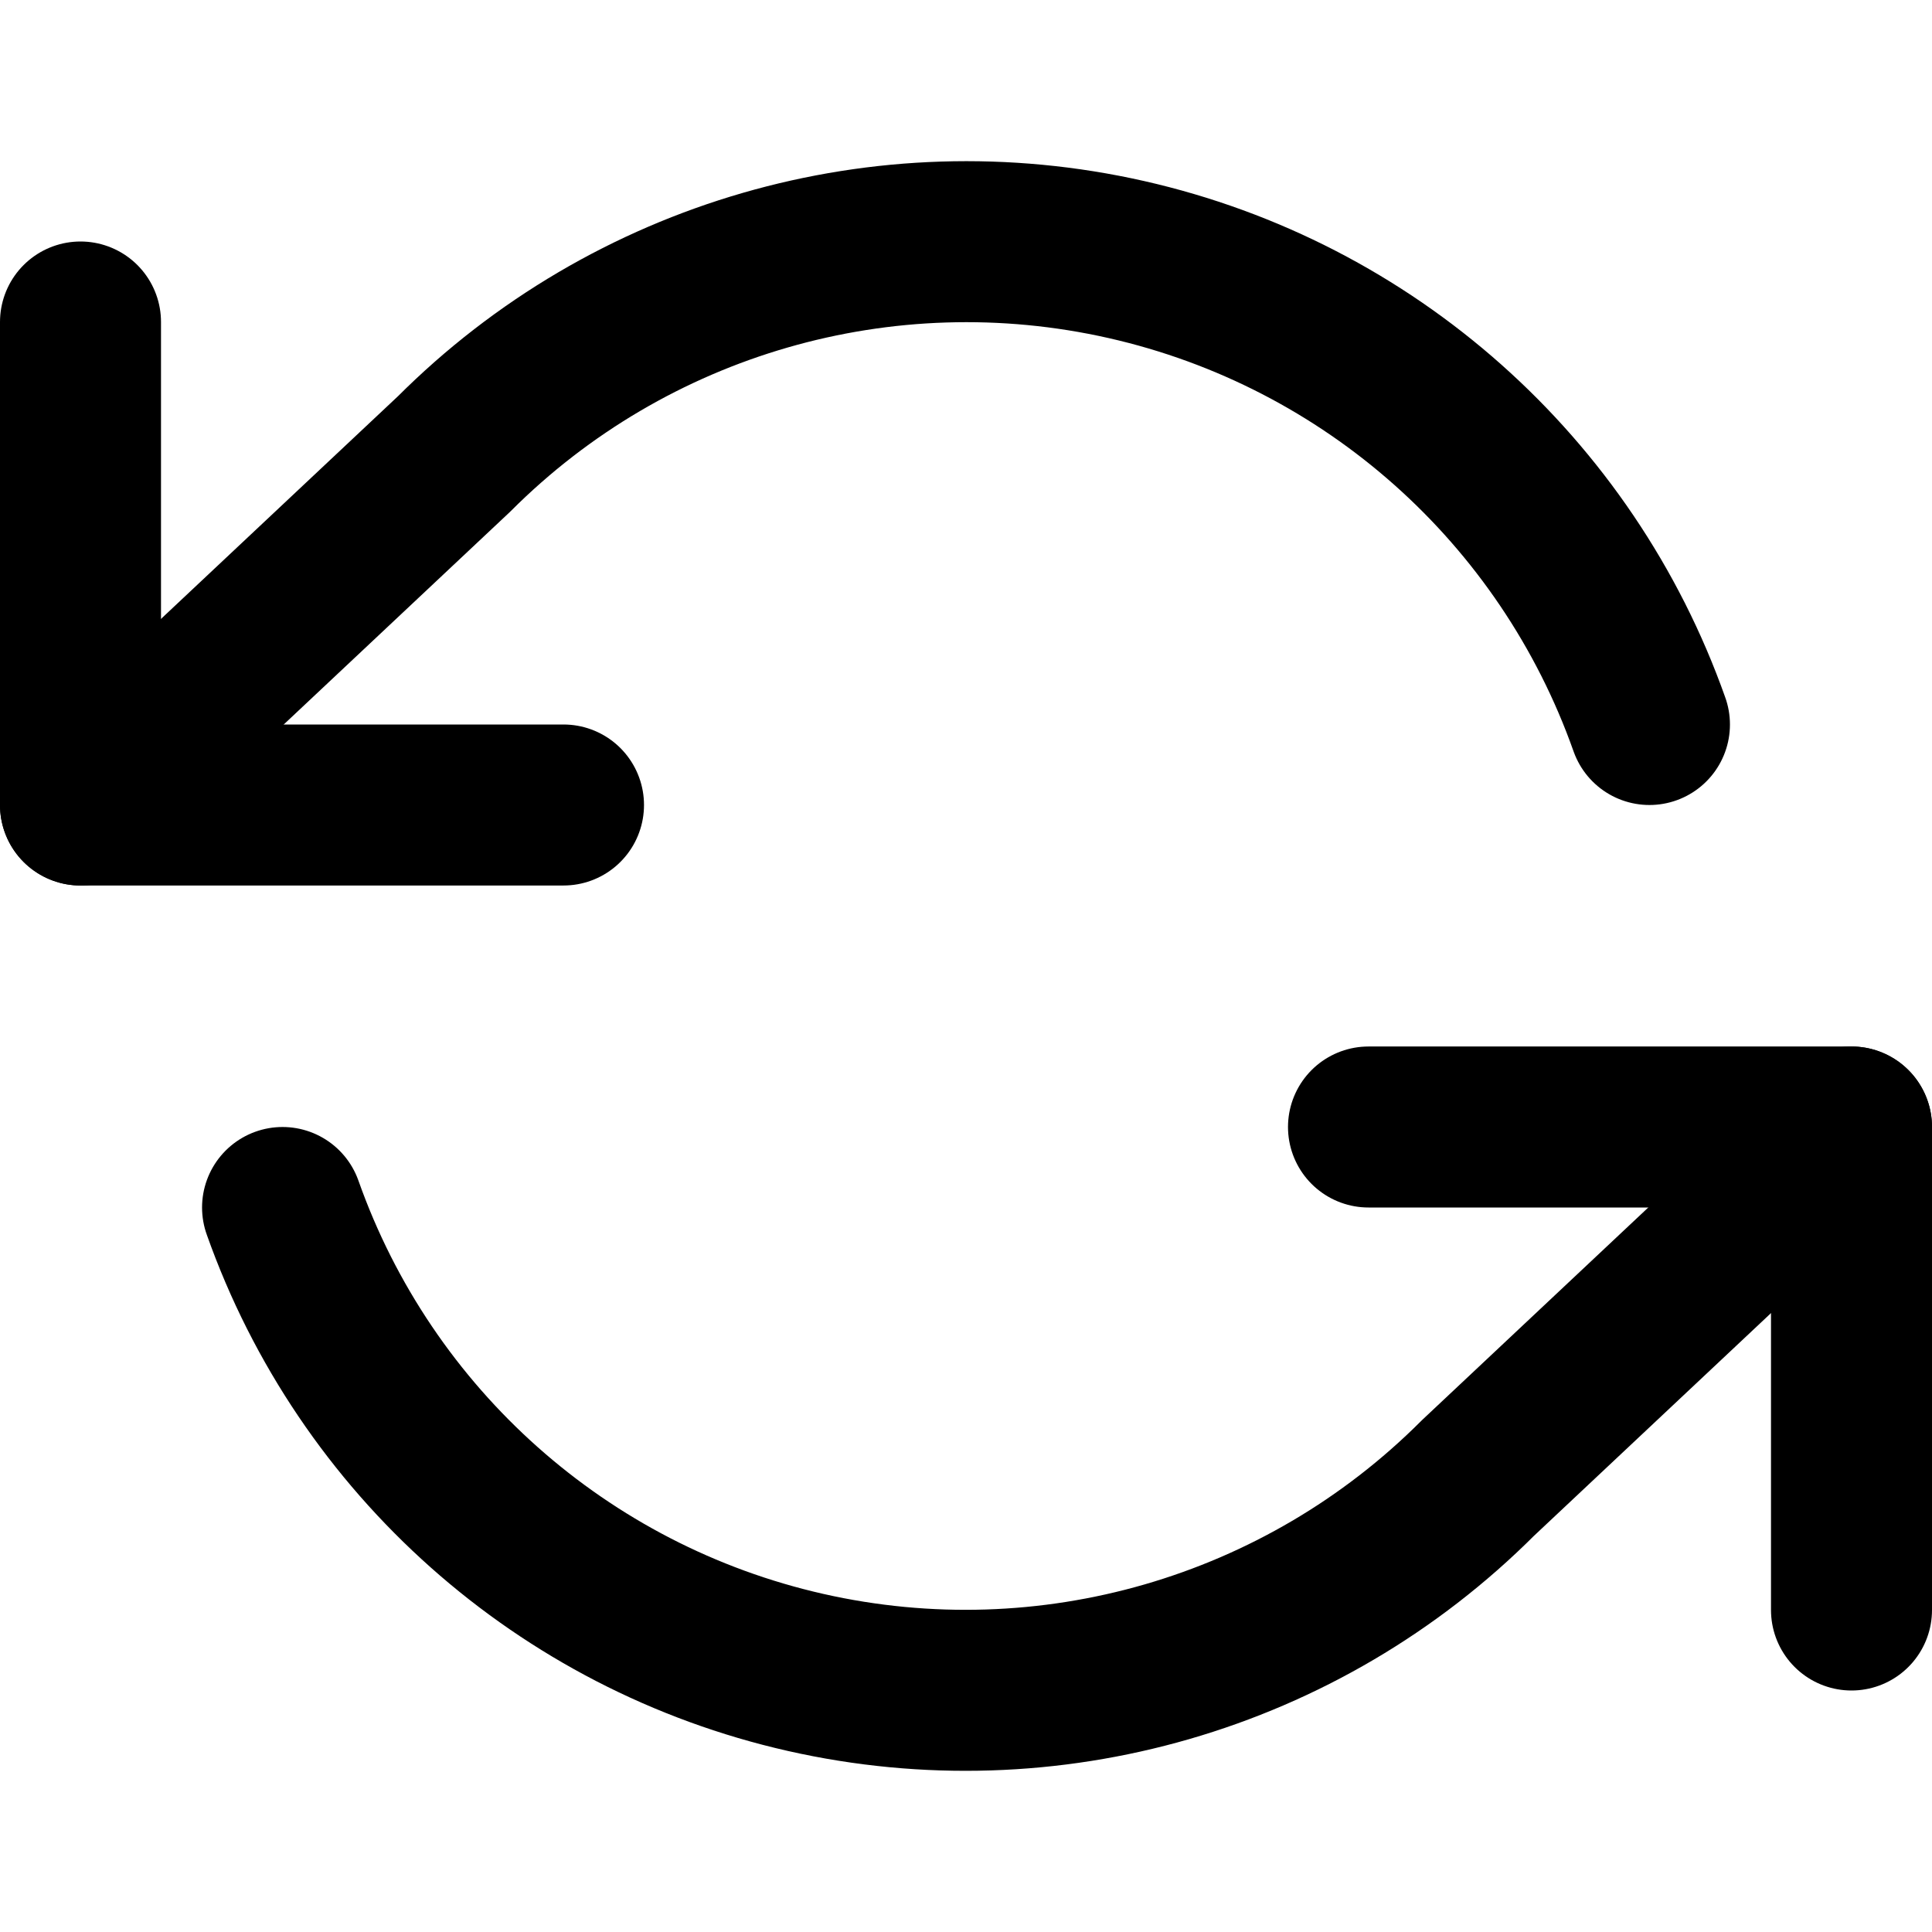
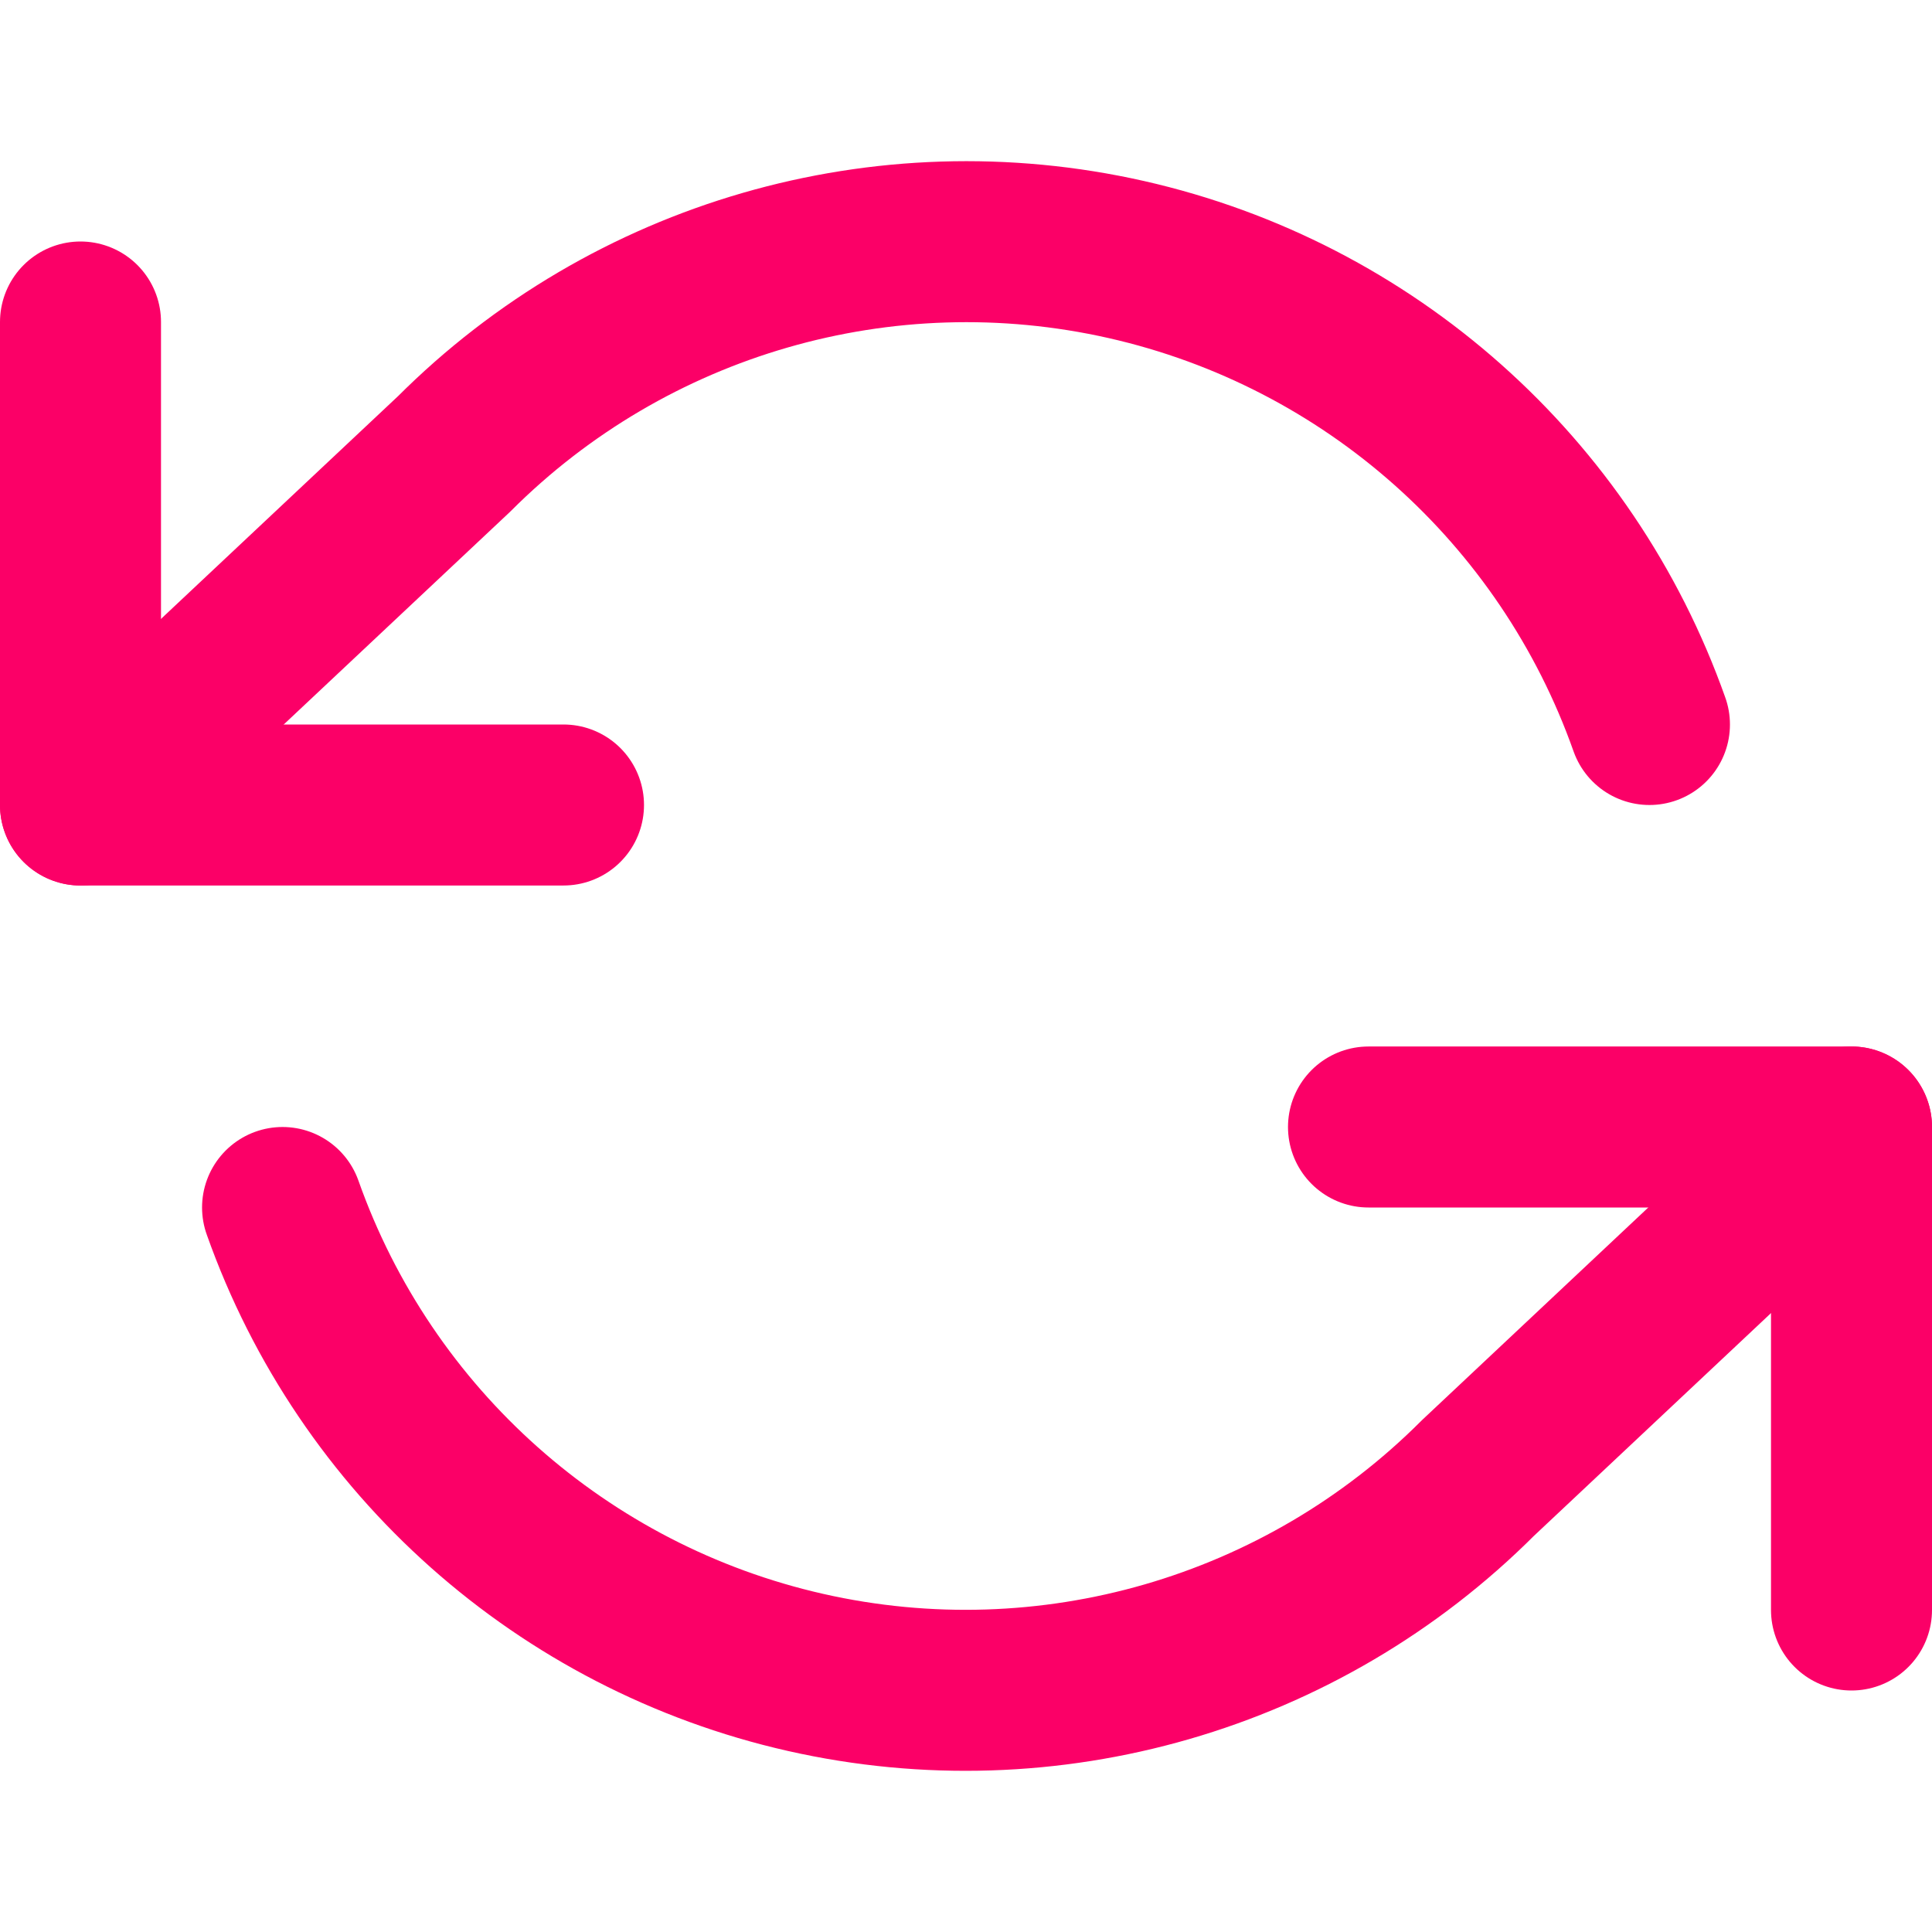
- <svg xmlns="http://www.w3.org/2000/svg" width="24" height="24" viewBox="0 0 24 24" fill="none" stroke="currentColor" stroke-width="2" stroke-linecap="round" stroke-linejoin="round" class="feather feather-refresh-ccw">
+ <svg xmlns="http://www.w3.org/2000/svg" width="24" height="24" viewBox="0 0 24 24" fill="none" stroke="#fb0067" stroke-width="2" stroke-linecap="round" stroke-linejoin="round" class="feather feather-refresh-ccw">
  <polyline points="1 4 1 10 7 10" />
  <polyline points="23 20 23 14 17 14" />
  <path d="M20.49 9A9 9 0 0 0 5.64 5.64L1 10m22 4l-4.64 4.36A9 9 0 0 1 3.51 15" />
</svg>
